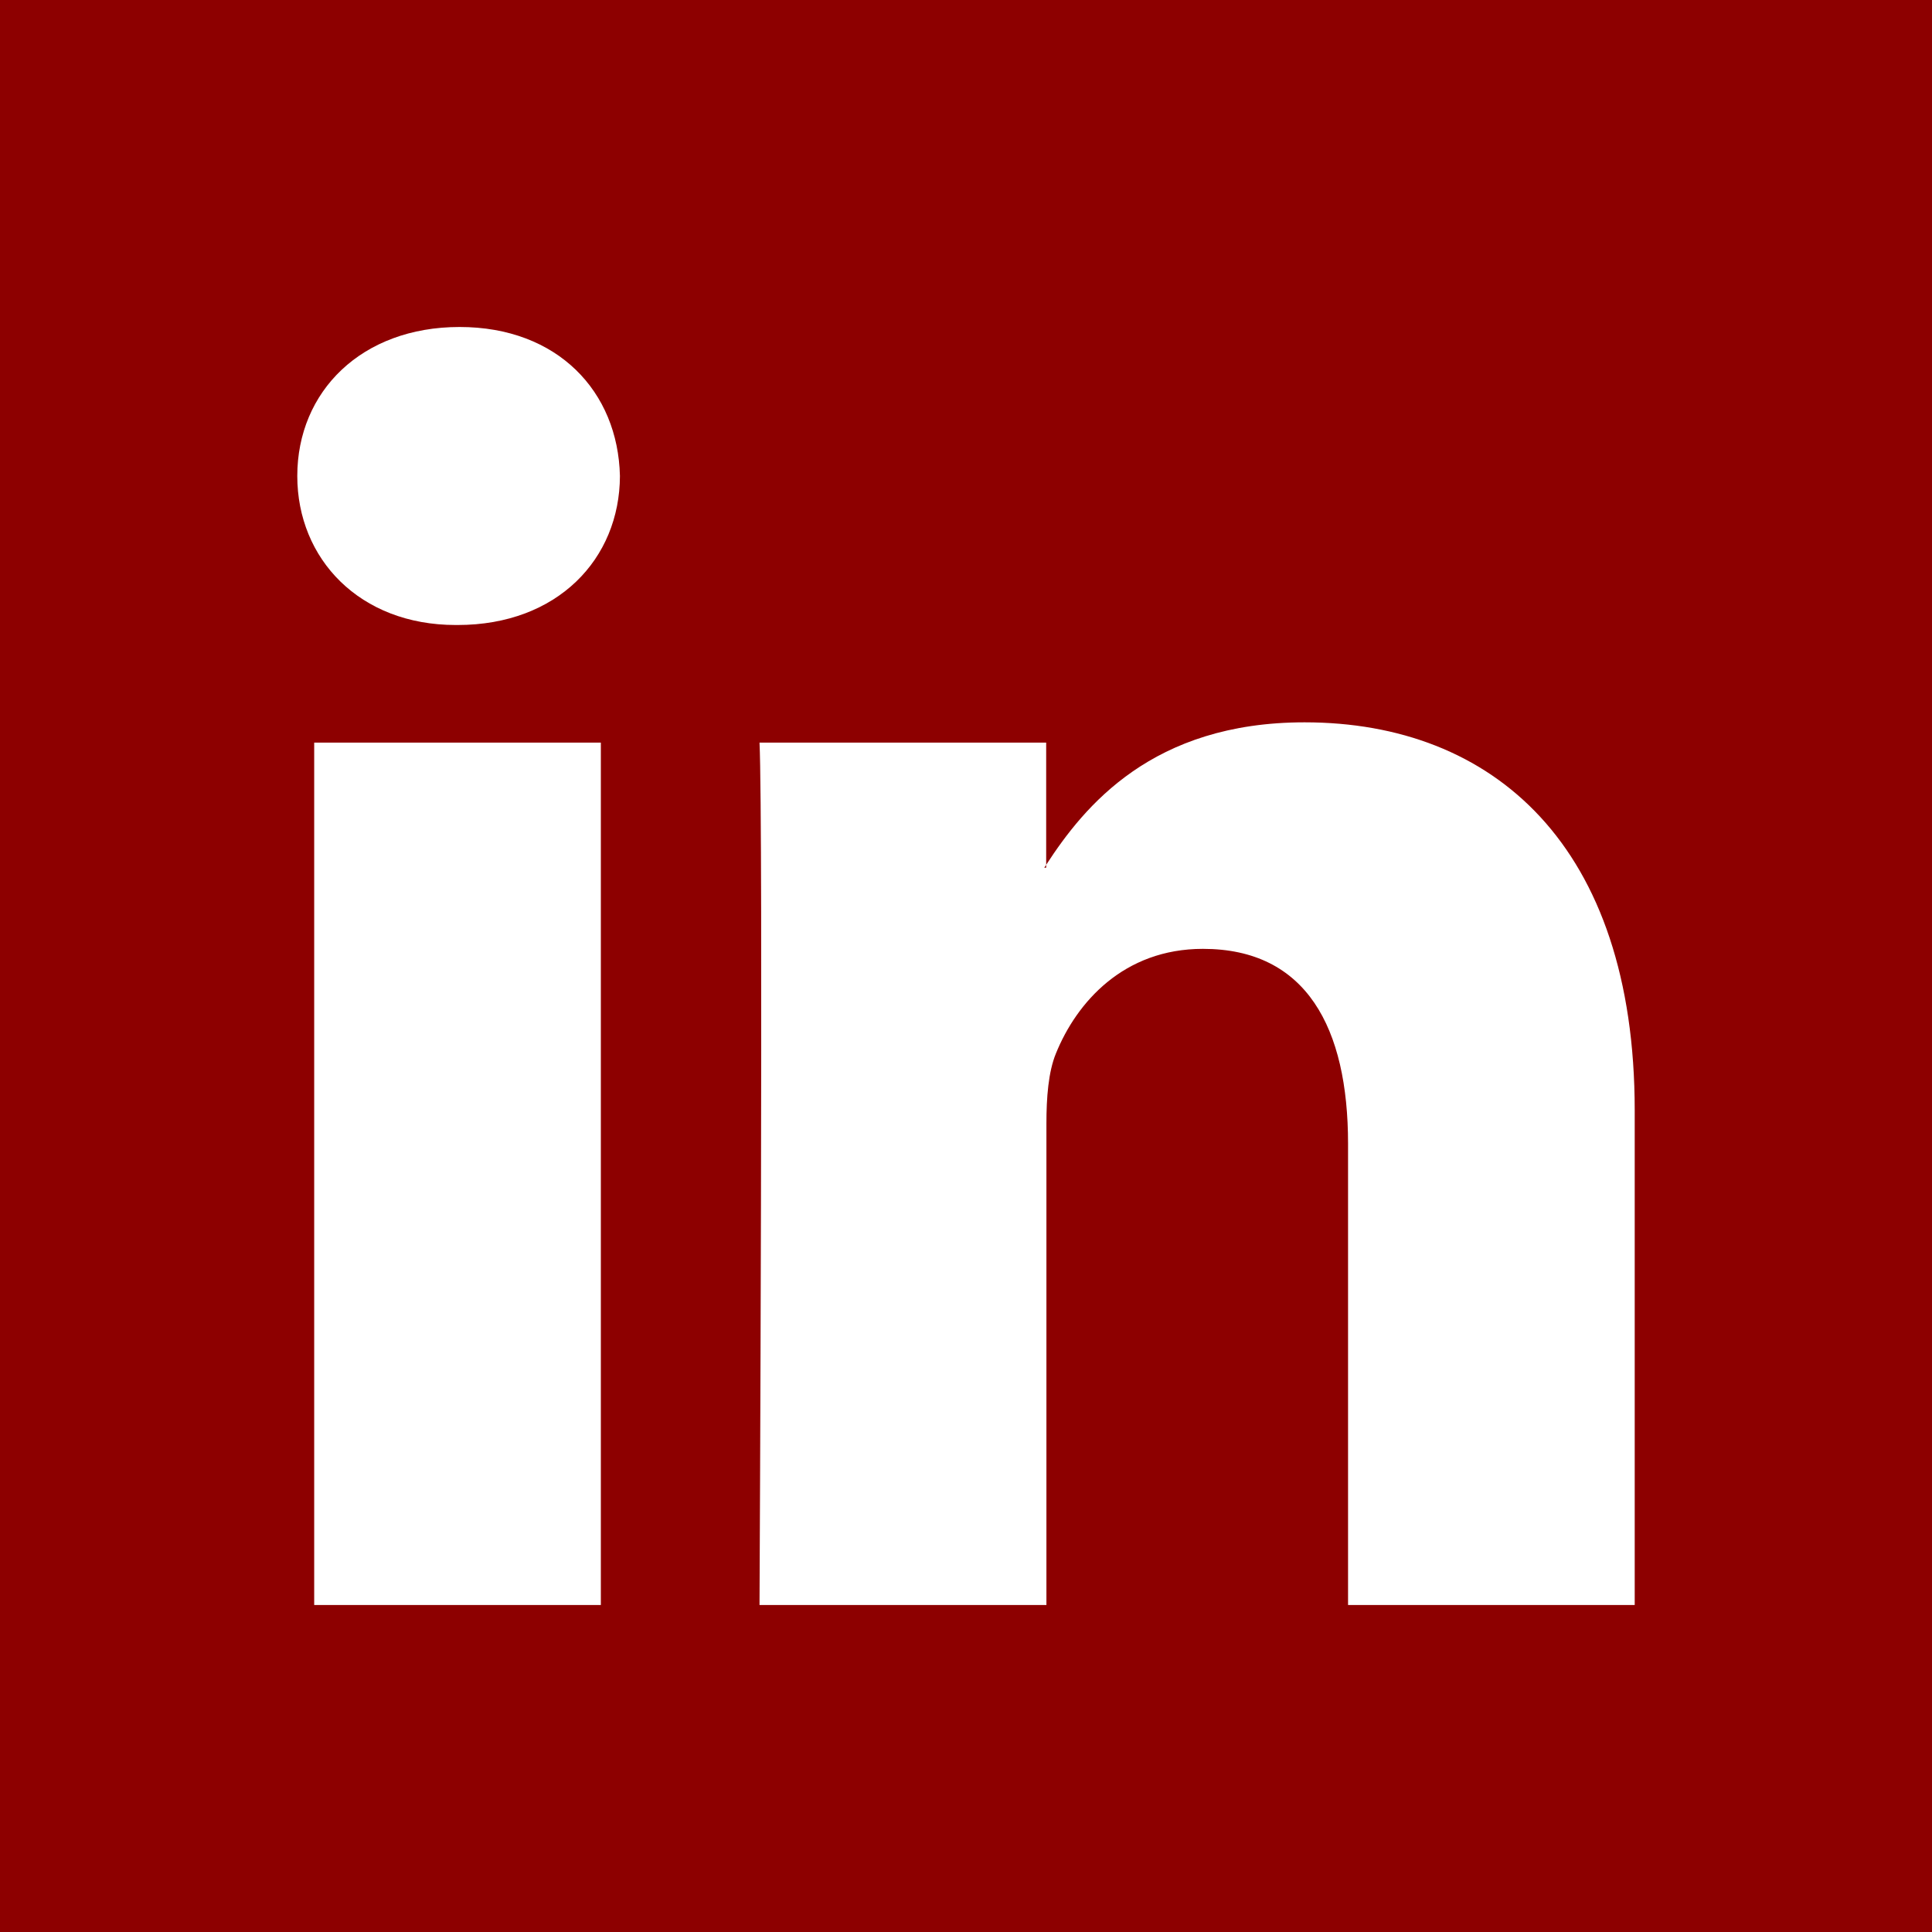
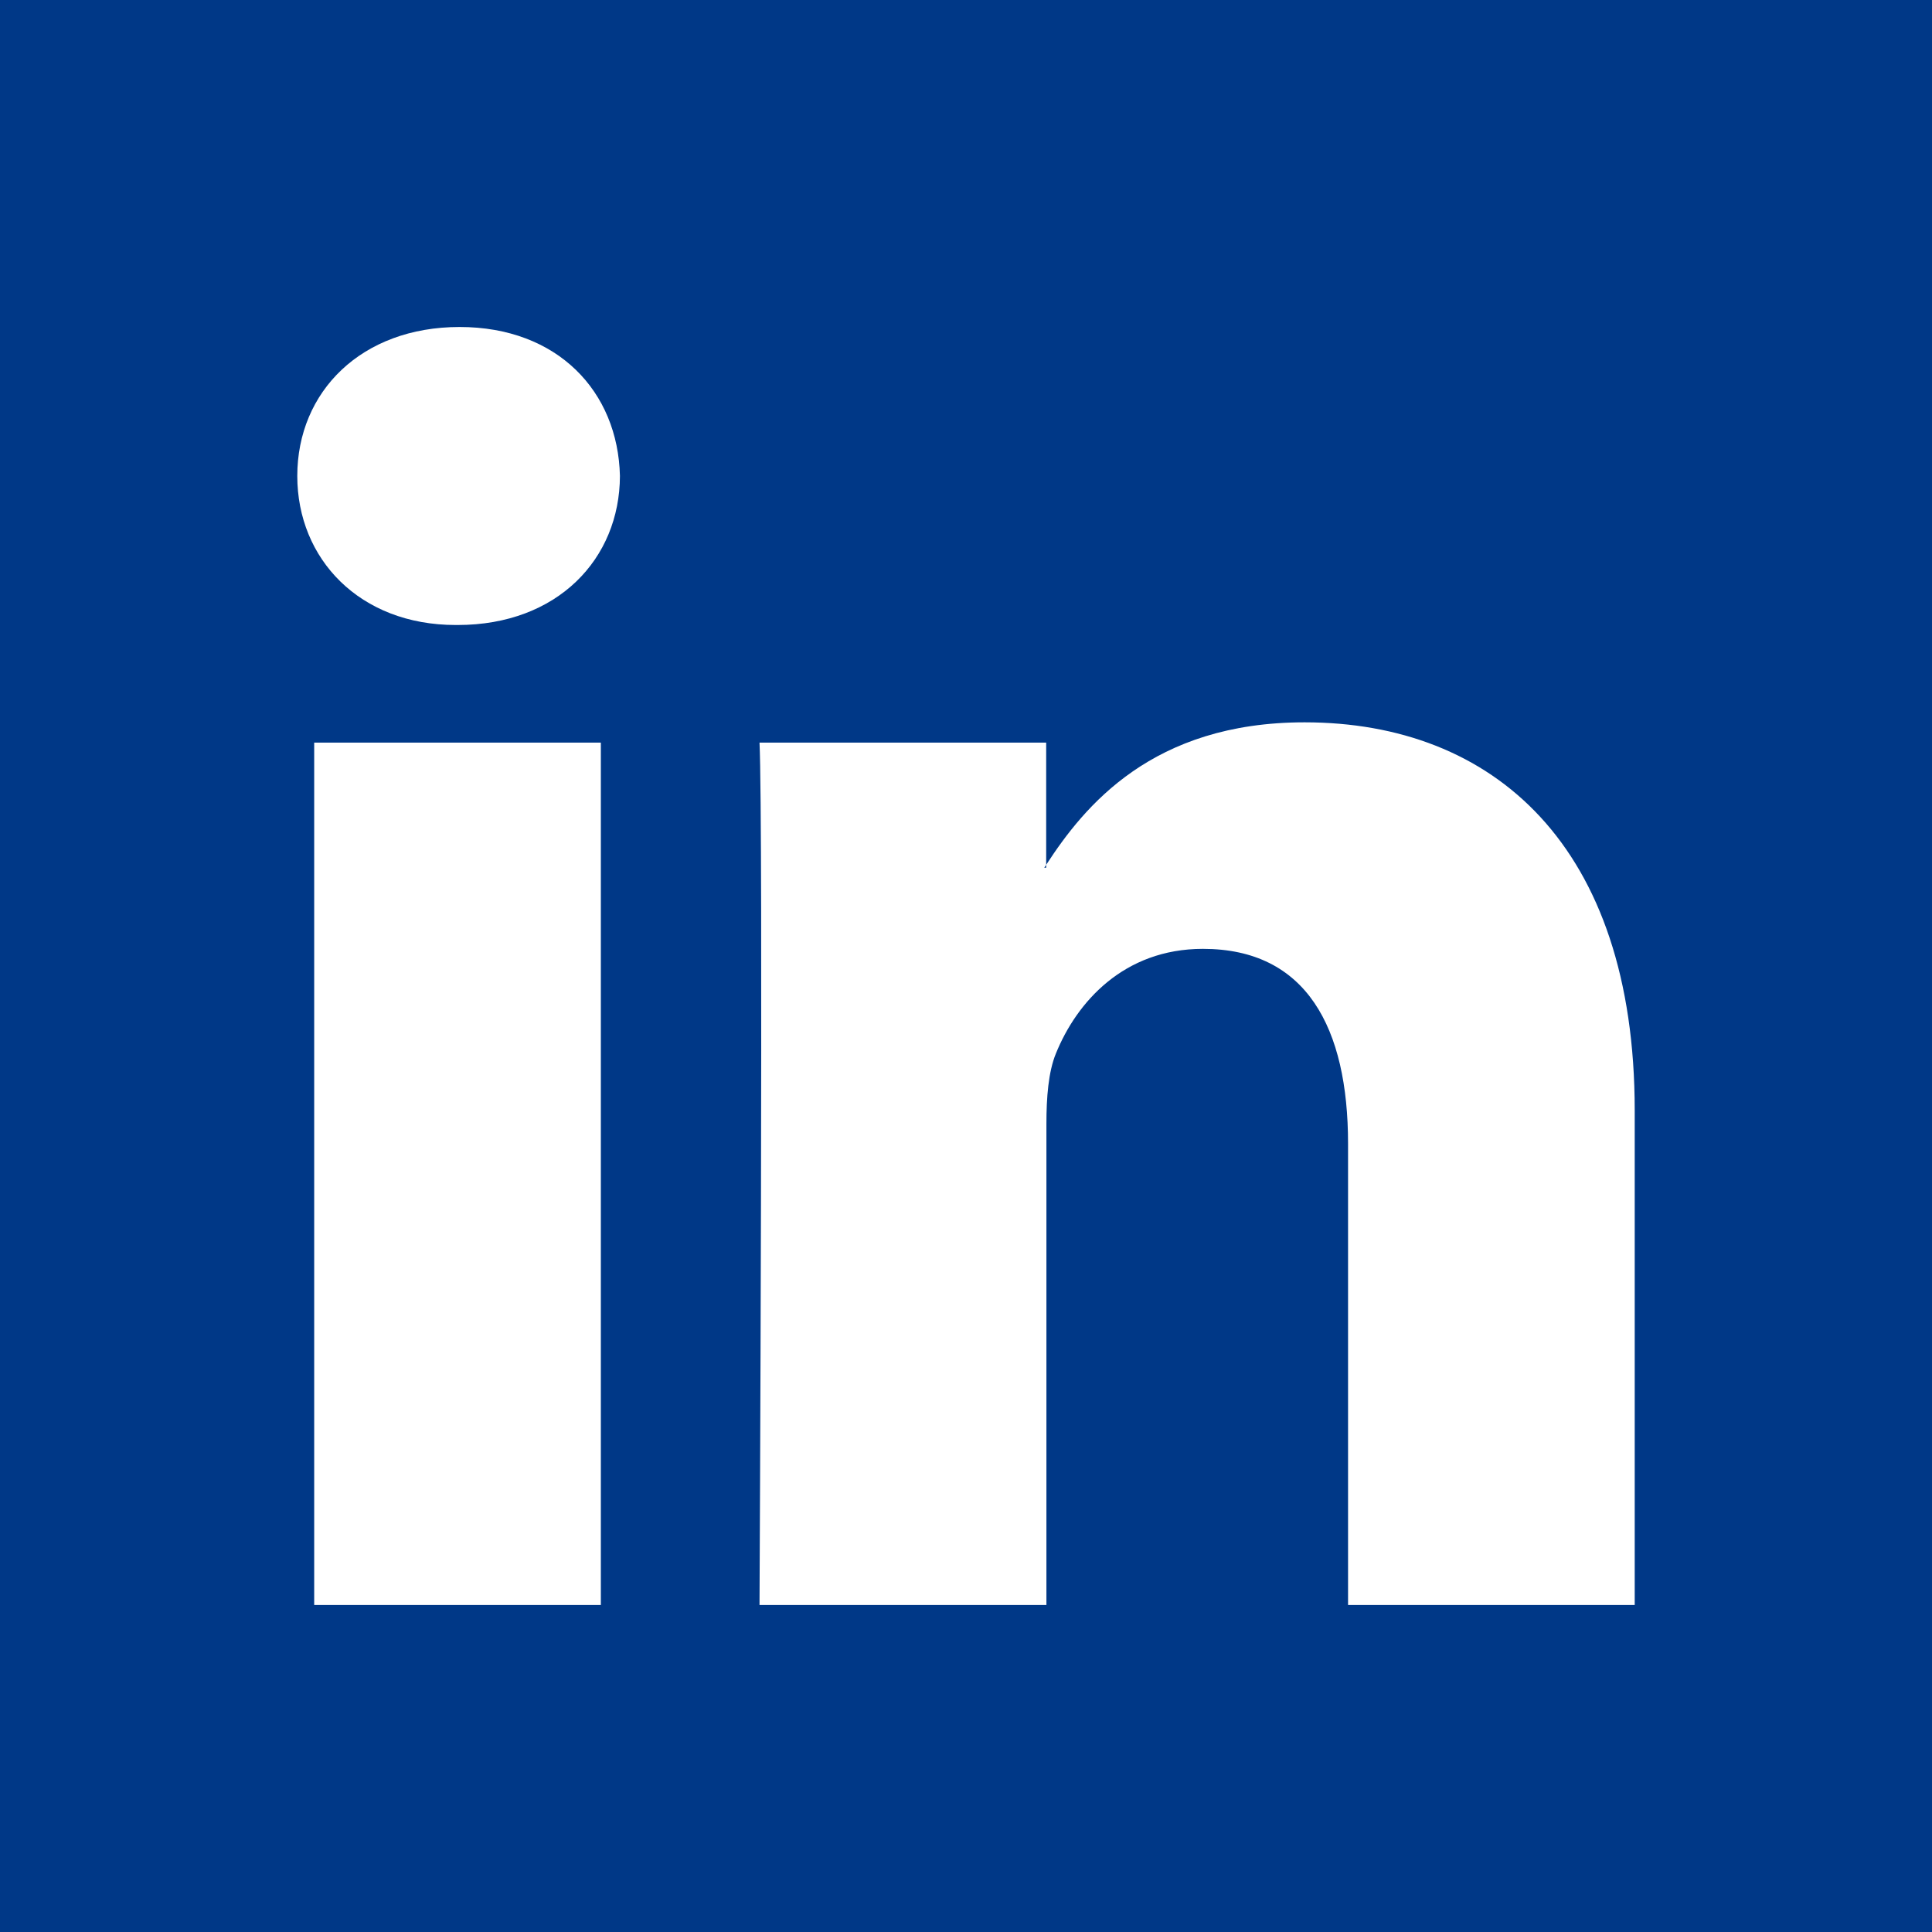
<svg xmlns="http://www.w3.org/2000/svg" version="1.1" id="Layer_1" x="0px" y="0px" viewBox="0 0 800 800" style="enable-background:new 0 0 800 800;" xml:space="preserve">
  <style type="text/css">
- 	.st0{fill-rule:evenodd;clip-rule:evenodd;fill:#8D0000;}
+ 	.st0{fill-rule:evenodd;clip-rule:evenodd;fill:#003887;}
</style>
  <g>
    <path class="st0" d="M433.2,359.3v-1.2c-0.2,0.4-0.6,0.8-0.8,1.2H433.2z" />
-     <path class="st0" d="M0,0v800h800V0H0z M248.8,664.6H130.1V307.5h118.7V664.6z M189.5,258.8h-0.8c-39.8,0-65.6-27.4-65.6-61.7   c0-35,26.6-61.7,67.2-61.7c40.6,0,65.6,26.7,66.4,61.7C256.6,231.4,230.9,258.8,189.5,258.8z M676.9,664.6H558.2v-191   c0-48-17.2-80.7-60.1-80.7c-32.8,0-52.3,22.1-60.9,43.4c-3.1,7.6-3.9,18.2-3.9,28.9v199.4H314.5c0,0,1.6-323.6,0-357.1h118.7v50.6   c15.8-24.3,43.9-59,107-59c78.1,0,136.7,51,136.7,160.7V664.6z" />
+     <path class="st0" d="M0,0v800h800V0H0z M248.8,664.6H130.1V307.5h118.7V664.6z M189.5,258.8h-0.8c-39.8,0-65.6-27.4-65.6-61.7   c0-35,26.6-61.7,67.2-61.7s65.6,26.7,66.4,61.7C256.6,231.4,230.9,258.8,189.5,258.8z M676.9,664.6H558.2v-191   c0-48-17.2-80.7-60.1-80.7c-32.8,0-52.3,22.1-60.9,43.4c-3.1,7.6-3.9,18.2-3.9,28.9v199.4H314.5c0,0,1.6-323.6,0-357.1h118.7v50.6   c15.8-24.3,43.9-59,107-59c78.1,0,136.7,51,136.7,160.7V664.6z" />
  </g>
</svg>
